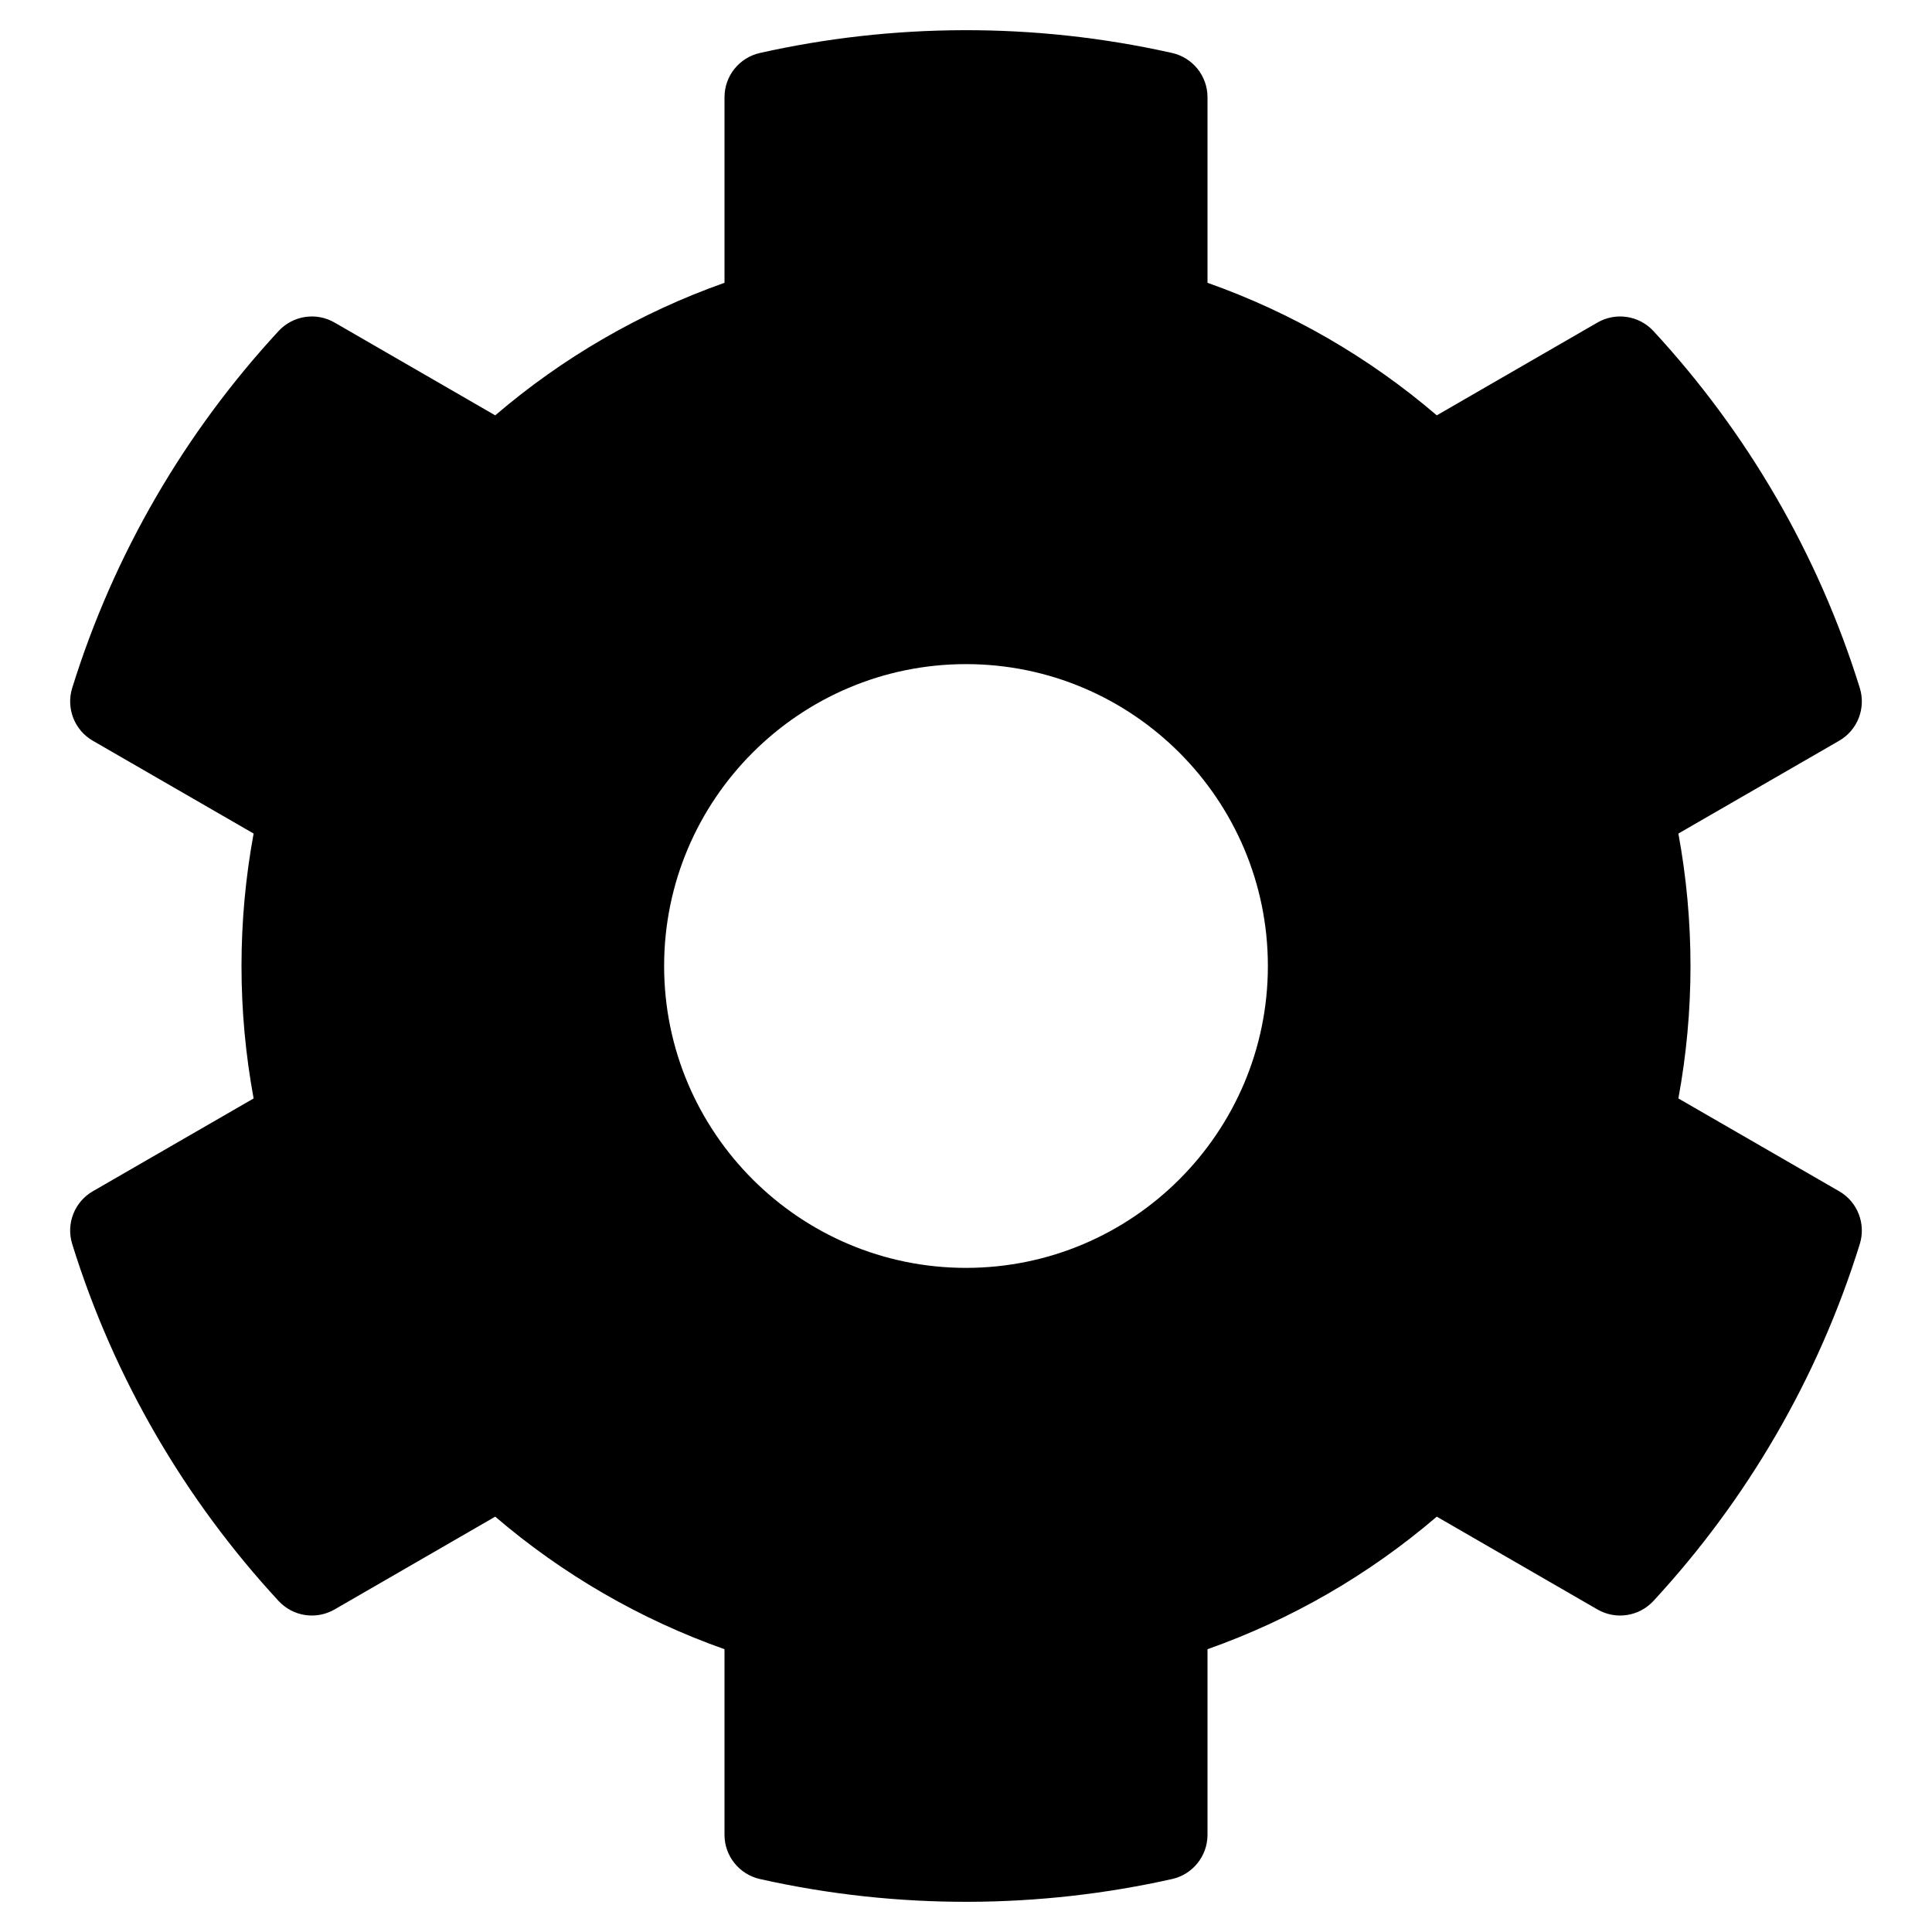
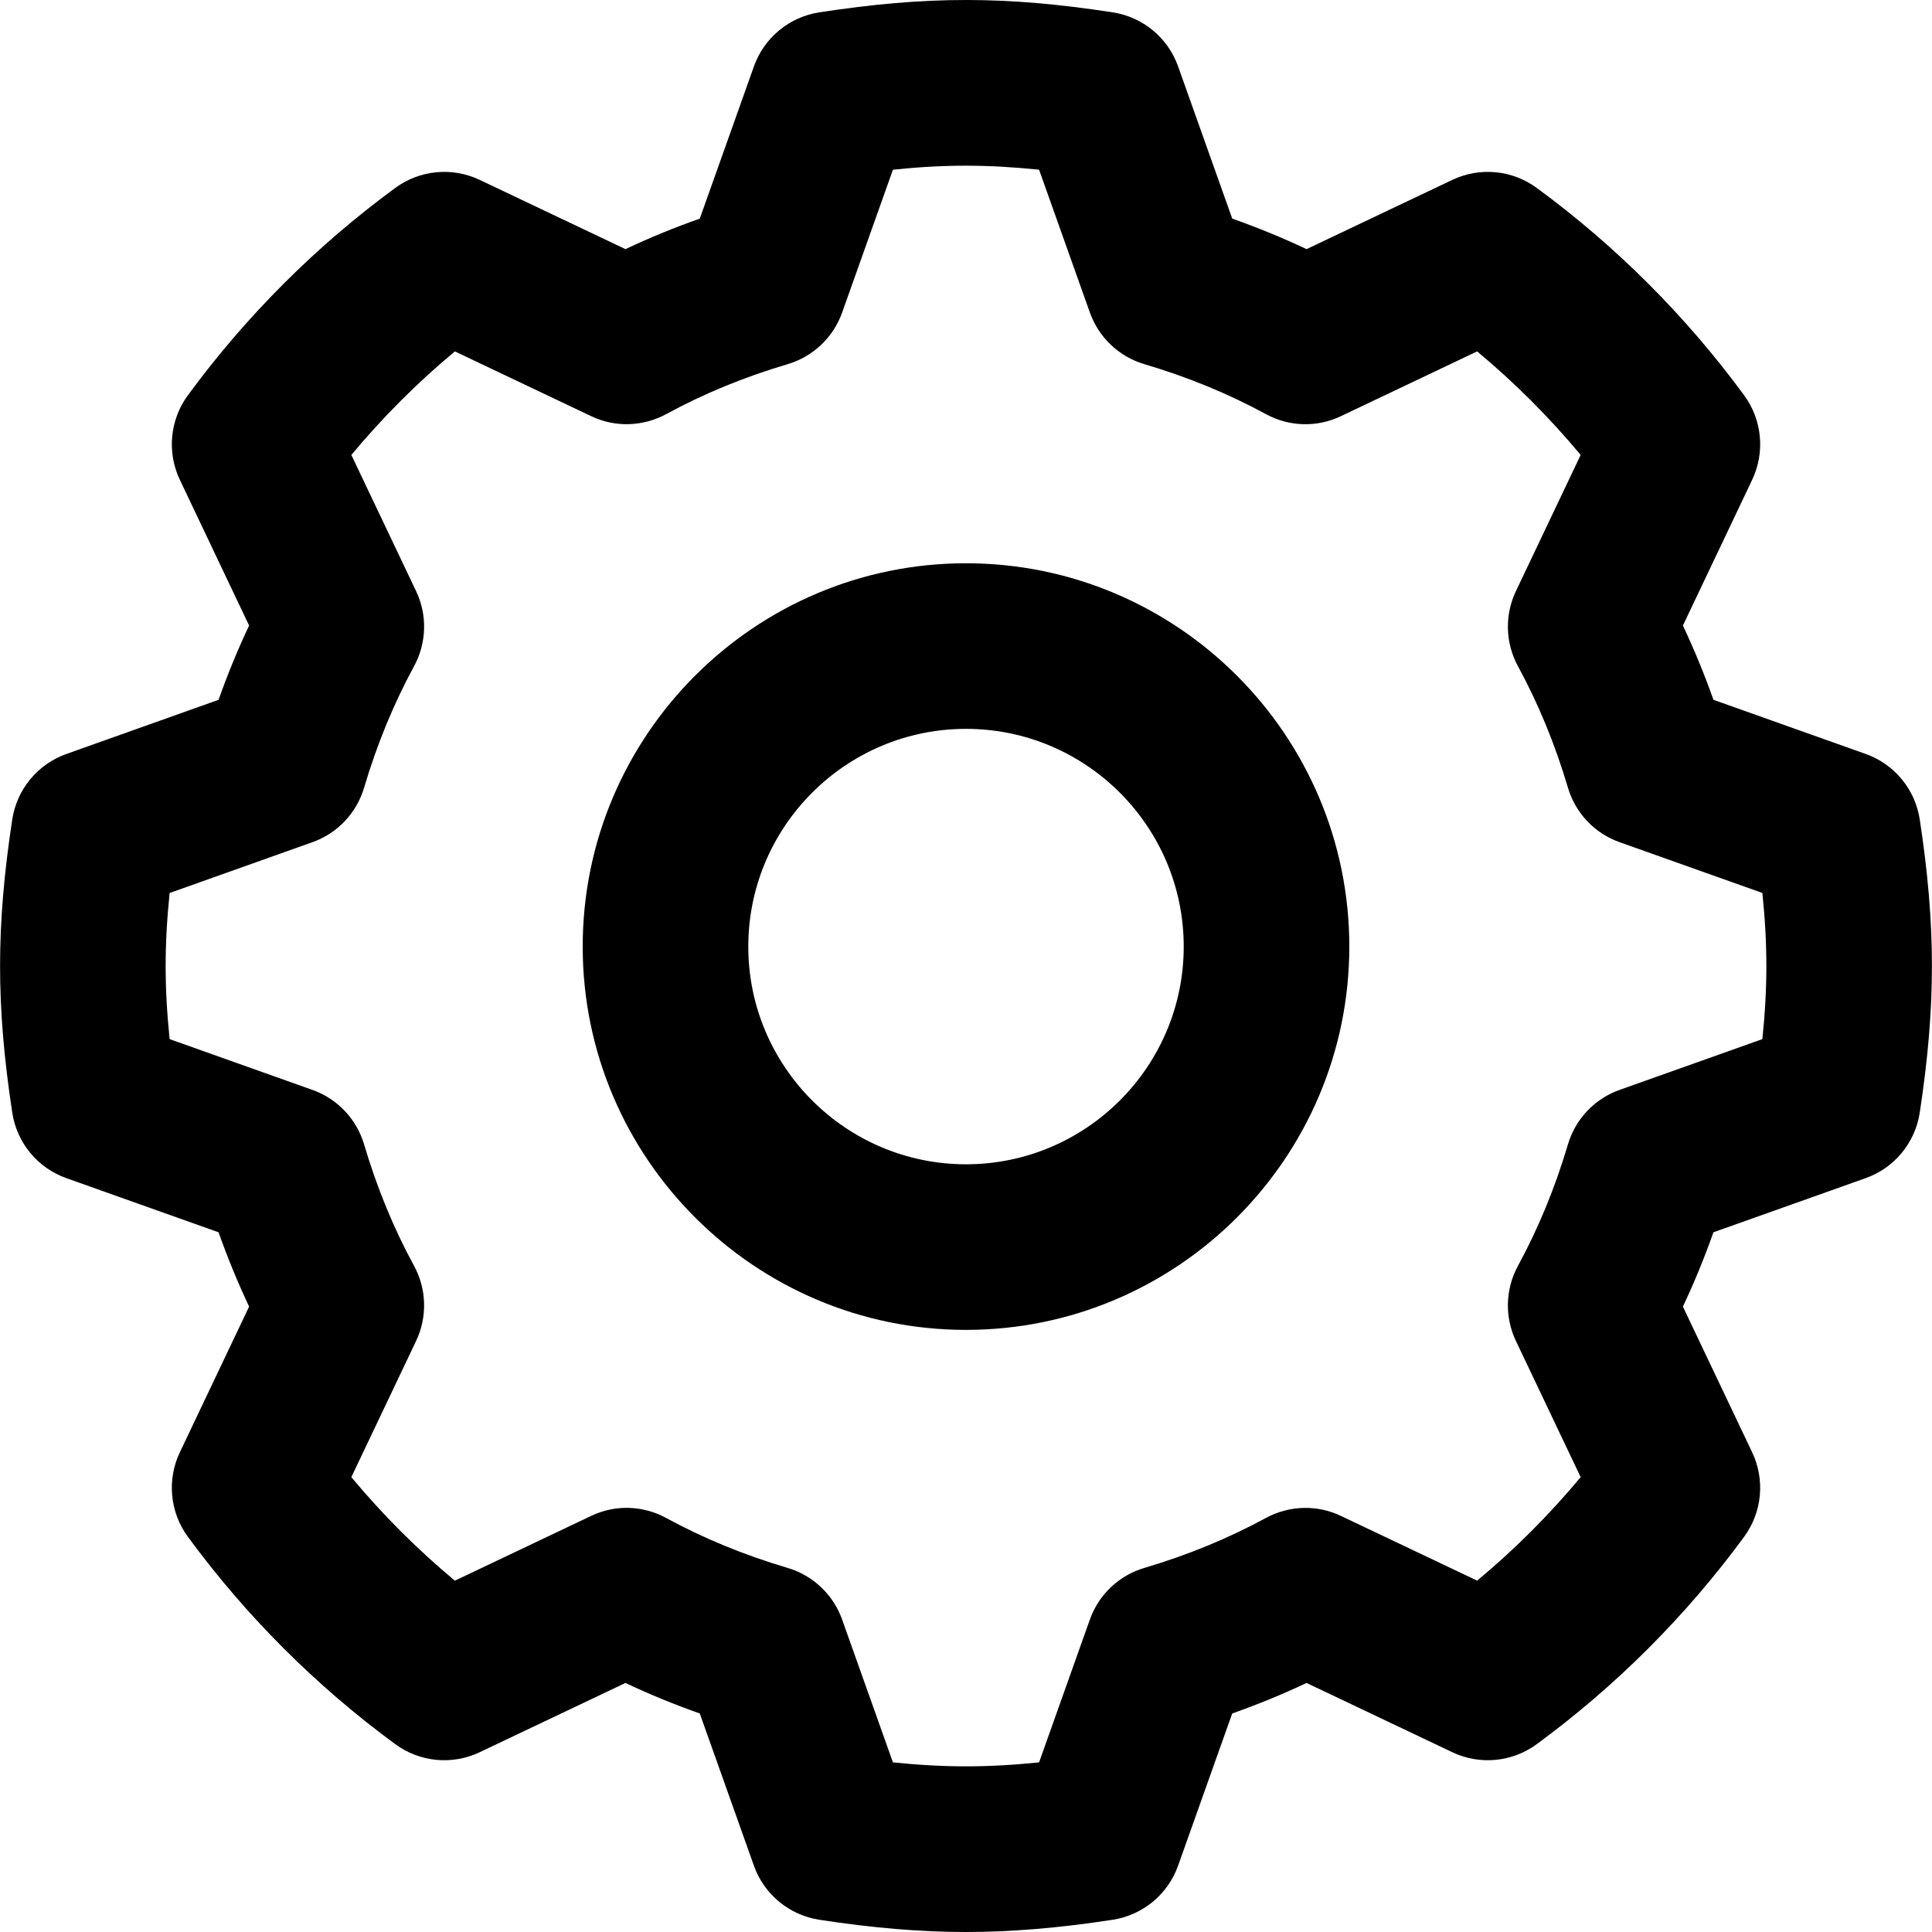
- <svg xmlns="http://www.w3.org/2000/svg" viewBox="0 0 512 512">
-   <path d="M444.788 291.1l42.616 24.599c4.867 2.809 7.126 8.618 5.459 13.985-11.07 35.642-29.97 67.842-54.689 94.586a12.016 12.016 0 0 1-14.832 2.254l-42.584-24.595a191.577 191.577 0 0 1-60.759 35.13v49.182a12.01 12.01 0 0 1-9.377 11.718c-34.956 7.85-72.499 8.256-109.219.007-5.49-1.233-9.403-6.096-9.403-11.723v-49.184a191.555 191.555 0 0 1-60.759-35.13l-42.584 24.595a12.016 12.016 0 0 1-14.832-2.254c-24.718-26.744-43.619-58.944-54.689-94.586-1.667-5.366.592-11.175 5.459-13.985L67.212 291.1a193.48 193.48 0 0 1 0-70.199l-42.616-24.599c-4.867-2.809-7.126-8.618-5.459-13.985 11.07-35.642 29.97-67.842 54.689-94.586a12.016 12.016 0 0 1 14.832-2.254l42.584 24.595a191.577 191.577 0 0 1 60.759-35.13V25.759a12.01 12.01 0 0 1 9.377-11.718c34.956-7.85 72.499-8.256 109.219-.007 5.49 1.233 9.403 6.096 9.403 11.723v49.184a191.555 191.555 0 0 1 60.759 35.13l42.584-24.595a12.016 12.016 0 0 1 14.832 2.254c24.718 26.744 43.619 58.944 54.689 94.586 1.667 5.366-.592 11.175-5.459 13.985L444.788 220.9a193.485 193.485 0 0 1 0 70.2zM336 256c0-44.112-35.888-80-80-80s-80 35.888-80 80 35.888 80 80 80 80-35.888 80-80z" />
+ <svg xmlns="http://www.w3.org/2000/svg" version="1.1" width="1024" height="1024" viewBox="0 0 1024 1024">
+   <g id="icomoon-ignore">
+ </g>
+   <path d="M1017.513 434.342c-2.427-15.996-13.458-29.342-28.684-34.742l-80.668-28.684c-4.772-13.516-10.184-26.657-16.184-39.367l36.711-77.254c6.929-14.568 5.283-31.799-4.284-44.826-30.941-42.082-67.91-79.052-109.88-109.851-13.040-9.573-30.212-11.201-44.809-4.255l-77.207 36.681c-12.711-6-25.869-11.401-39.396-16.173l-28.696-80.68c-5.401-15.197-18.711-26.198-34.671-28.655-56.709-8.715-98.68-8.715-155.477 0-15.943 2.456-29.272 13.458-34.671 28.655l-28.696 80.68c-13.528 4.772-26.686 10.173-39.385 16.173l-77.236-36.681c-14.568-6.94-31.769-5.313-44.797 4.255-41.97 30.8-78.94 67.769-109.88 109.851-9.573 13.029-11.213 30.253-4.284 44.826l36.711 77.254c-6 12.688-11.401 25.857-16.184 39.367l-80.68 28.713c-15.215 5.401-26.228 18.741-28.672 34.713-4.402 28.913-6.458 53.565-6.458 77.683 0 24.083 2.057 48.77 6.458 77.683 2.427 15.996 13.458 29.342 28.684 34.742l80.668 28.684c4.784 13.54 10.202 26.686 16.184 39.396l-36.711 77.224c-6.929 14.568-5.283 31.799 4.272 44.797 30.9 42.053 67.869 79.023 109.892 109.88 13.029 9.573 30.23 11.23 44.809 4.255l77.207-36.681c12.711 6 25.869 11.401 39.396 16.173l28.696 80.68c5.401 15.197 18.711 26.198 34.671 28.655 28.373 4.372 53.794 6.488 77.736 6.488s49.369-2.116 77.736-6.488c15.955-2.456 29.272-13.458 34.671-28.655l28.696-80.68c13.528-4.772 26.686-10.173 39.396-16.173l77.207 36.681c14.598 6.97 31.799 5.313 44.826-4.255 42.070-30.911 79.040-67.881 109.88-109.88 9.555-12.999 11.201-30.23 4.272-44.797l-36.711-77.224c6-12.711 11.413-25.887 16.184-39.396l80.668-28.684c15.226-5.401 26.257-18.741 28.684-34.742 4.402-28.913 6.458-53.594 6.458-77.683s-2.051-48.775-6.453-77.683zM934.090 550.757l-75.679 26.915c-13.228 4.684-23.401 15.426-27.385 28.913-6.758 22.854-15.655 44.48-26.469 64.308-6.711 12.341-7.128 27.144-1.099 39.825l34.325 72.194c-16.584 19.916-34.924 38.286-54.87 54.852l-72.182-34.284c-12.7-6.088-27.456-5.6-39.814 1.087-19.857 10.801-41.494 19.687-64.366 26.457-13.458 3.973-24.2 14.139-28.896 27.368l-26.927 75.708c-27.485 2.797-49.968 2.797-77.454 0l-26.927-75.708c-4.701-13.199-15.444-23.401-28.896-27.368-22.884-6.77-44.538-15.655-64.366-26.457-12.359-6.741-27.144-7.17-39.814-1.087l-72.182 34.313c-19.928-16.602-38.268-34.942-54.87-54.881l34.325-72.194c6.029-12.688 5.612-27.485-1.099-39.825-10.784-19.769-19.687-41.424-26.469-64.337-3.984-13.458-14.169-24.2-27.385-28.884l-75.679-26.915c-1.428-13.769-2.116-26.457-2.116-38.738s0.688-24.941 2.116-38.709l75.697-26.939c13.211-4.684 23.383-15.426 27.368-28.884 6.77-22.854 15.673-44.509 26.469-64.366 6.711-12.312 7.128-27.144 1.099-39.796l-34.325-72.194c16.613-19.94 34.954-38.309 54.87-54.881l72.212 34.313c12.641 6.088 27.485 5.6 39.814-1.087 19.816-10.801 41.453-19.687 64.337-26.457 13.458-3.973 24.2-14.169 28.896-27.368l26.927-75.708c27.227-2.827 49.751-2.827 77.454 0l26.927 75.708c4.701 13.199 15.444 23.401 28.896 27.368 22.884 6.77 44.538 15.655 64.366 26.457 12.359 6.741 27.115 7.17 39.814 1.087l72.182-34.313c19.916 16.572 38.256 34.942 54.87 54.881l-34.325 72.194c-6.029 12.658-5.612 27.485 1.099 39.796 10.831 19.916 19.728 41.541 26.469 64.337 3.984 13.487 14.157 24.23 27.385 28.913l75.679 26.915c1.428 13.769 2.116 26.457 2.116 38.738s-0.688 24.964-2.116 38.732zM512.003 298.545c-112.019 0-203.16 91.135-203.16 203.16s91.135 203.16 203.16 203.16 203.16-91.135 203.16-203.16-91.14-203.16-203.16-203.16zM512.003 617.097c-63.626 0-115.393-51.767-115.393-115.393s51.767-115.393 115.393-115.393 115.393 51.767 115.393 115.393-51.767 115.393-115.393 115.393z" />
</svg>
